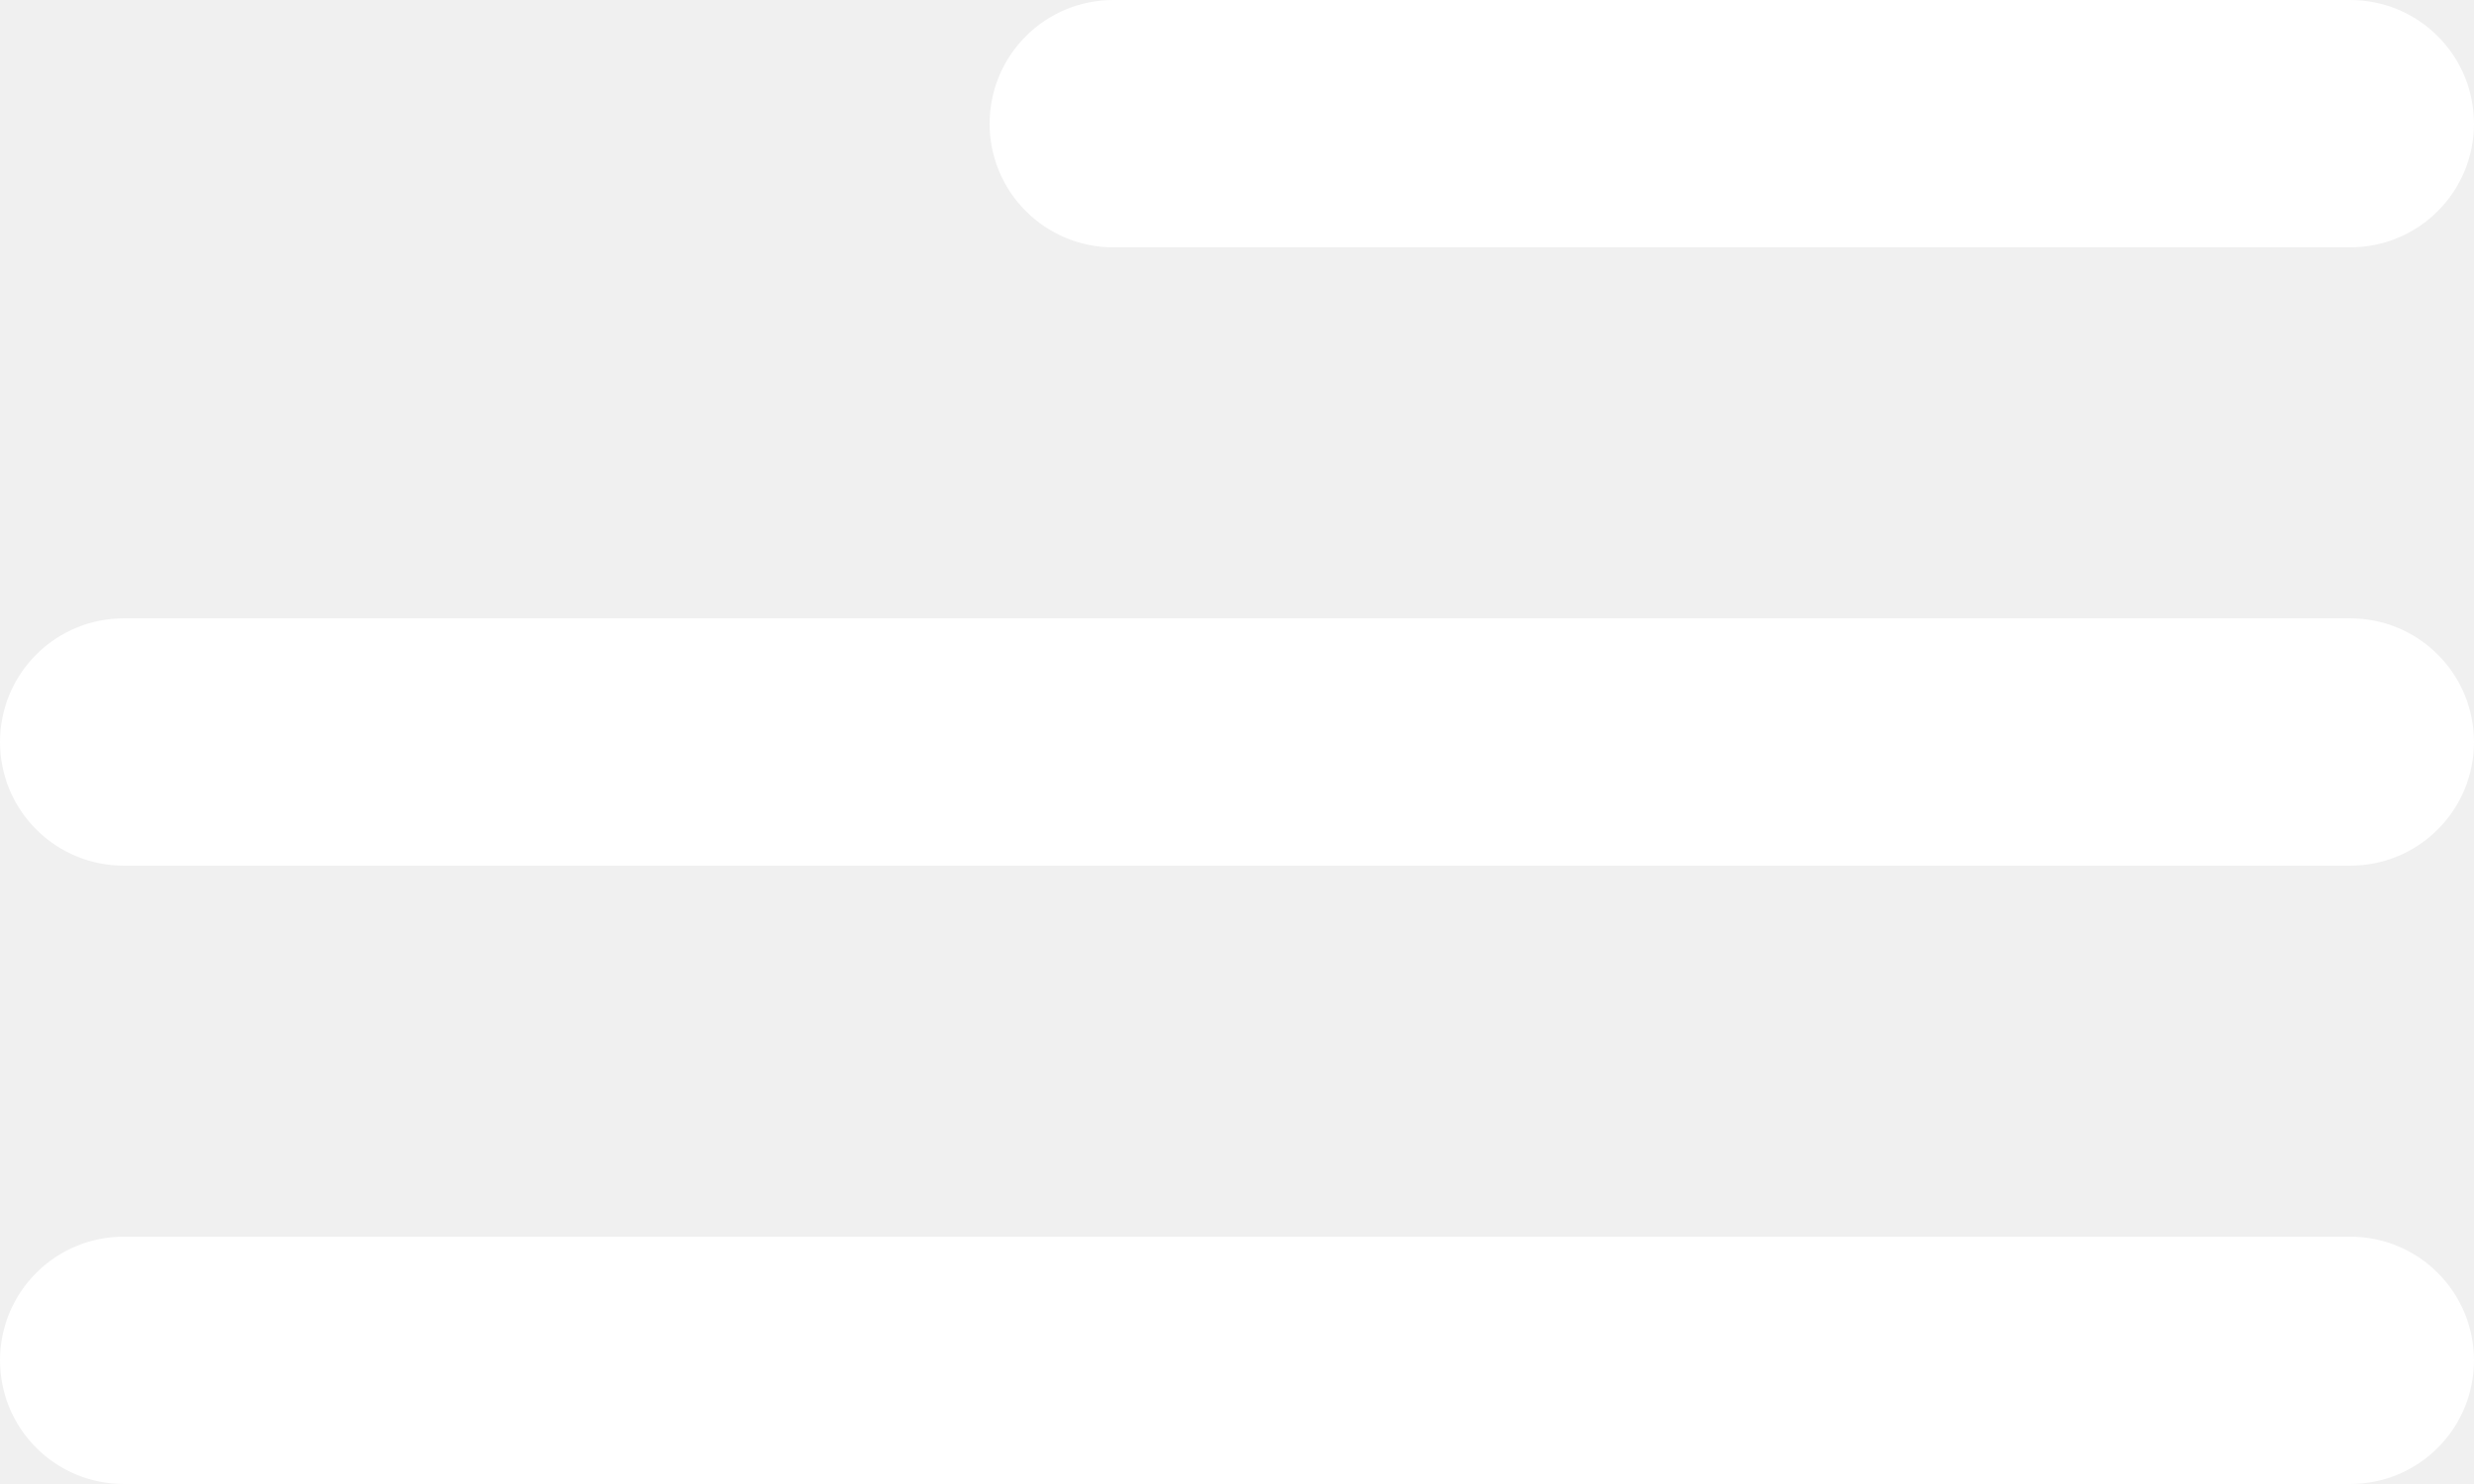
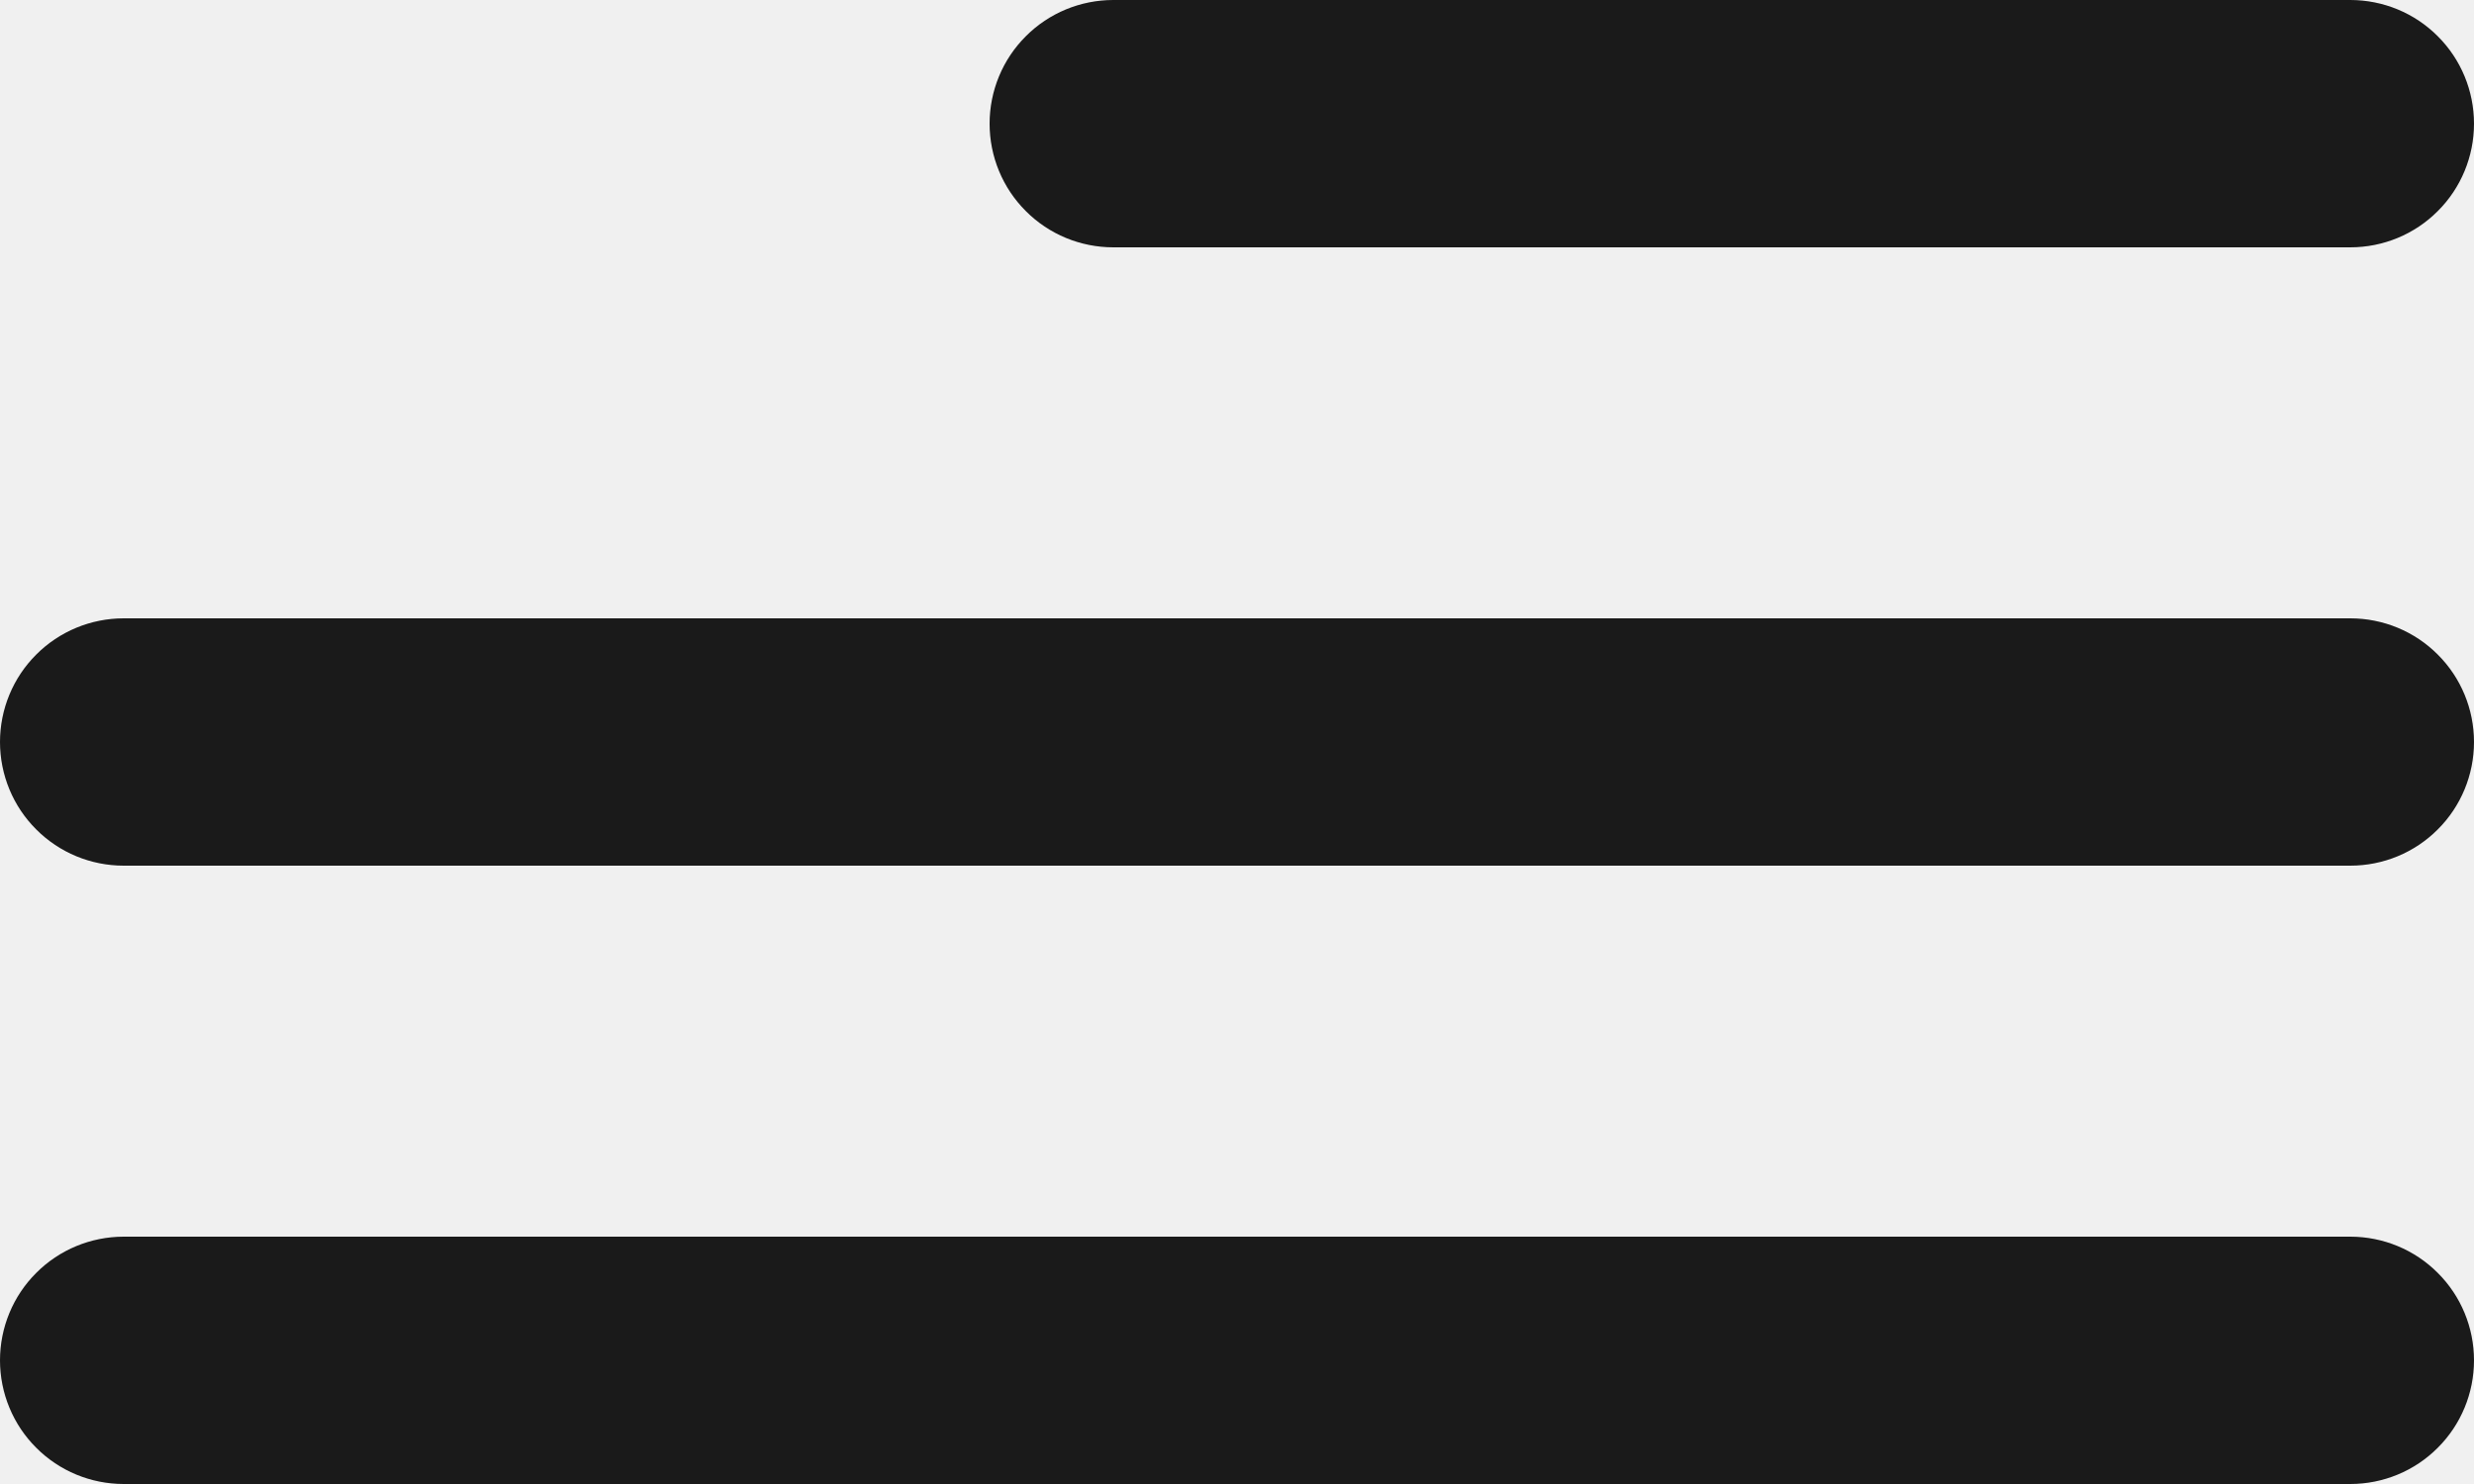
- <svg xmlns="http://www.w3.org/2000/svg" width="20" height="12" viewBox="0 0 20 12" fill="#FFF">
-   <path d="M9 2L19 2C19.265 2 19.52 1.895 19.707 1.707C19.895 1.52 20 1.265 20 1C20 0.735 19.895 0.48 19.707 0.293C19.52 0.105 19.265 0 19 0L9 0C8.735 0 8.48 0.105 8.293 0.293C8.105 0.48 8 0.735 8 1C8 1.265 8.105 1.52 8.293 1.707C8.48 1.895 8.735 2 9 2ZM19 10L1 10C0.735 10 0.48 10.105 0.293 10.293C0.105 10.48 0 10.735 0 11C0 11.265 0.105 11.52 0.293 11.707C0.48 11.895 0.735 12 1 12L19 12C19.265 12 19.52 11.895 19.707 11.707C19.895 11.52 20 11.265 20 11C20 10.735 19.895 10.48 19.707 10.293C19.52 10.105 19.265 10 19 10V10ZM1 7L19 7C19.265 7 19.52 6.895 19.707 6.707C19.895 6.52 20 6.265 20 6C20 5.735 19.895 5.48 19.707 5.293C19.52 5.105 19.265 5 19 5L1 5C0.735 5 0.48 5.105 0.293 5.293C0.105 5.48 0 5.735 0 6C0 6.265 0.105 6.52 0.293 6.707C0.48 6.895 0.735 7 1 7Z" fill="#FFFFFF" />
+ <svg xmlns="http://www.w3.org/2000/svg" width="20" height="12" viewBox="0 0 20 12" fill="#1A1A1A">
+   <path d="M9 2L19 2C19.265 2 19.52 1.895 19.707 1.707C19.895 1.52 20 1.265 20 1C20 0.735 19.895 0.48 19.707 0.293C19.52 0.105 19.265 0 19 0L9 0C8.735 0 8.48 0.105 8.293 0.293C8.105 0.48 8 0.735 8 1C8 1.265 8.105 1.52 8.293 1.707C8.48 1.895 8.735 2 9 2ZM19 10L1 10C0.735 10 0.48 10.105 0.293 10.293C0.105 10.48 0 10.735 0 11C0 11.265 0.105 11.52 0.293 11.707C0.48 11.895 0.735 12 1 12L19 12C19.265 12 19.52 11.895 19.707 11.707C19.895 11.52 20 11.265 20 11C20 10.735 19.895 10.48 19.707 10.293C19.52 10.105 19.265 10 19 10V10ZM1 7L19 7C19.265 7 19.52 6.895 19.707 6.707C19.895 6.52 20 6.265 20 6C20 5.735 19.895 5.48 19.707 5.293C19.52 5.105 19.265 5 19 5L1 5C0.735 5 0.48 5.105 0.293 5.293C0.105 5.48 0 5.735 0 6C0 6.265 0.105 6.52 0.293 6.707C0.48 6.895 0.735 7 1 7Z" fill="#1A1A1A" />
</svg>
